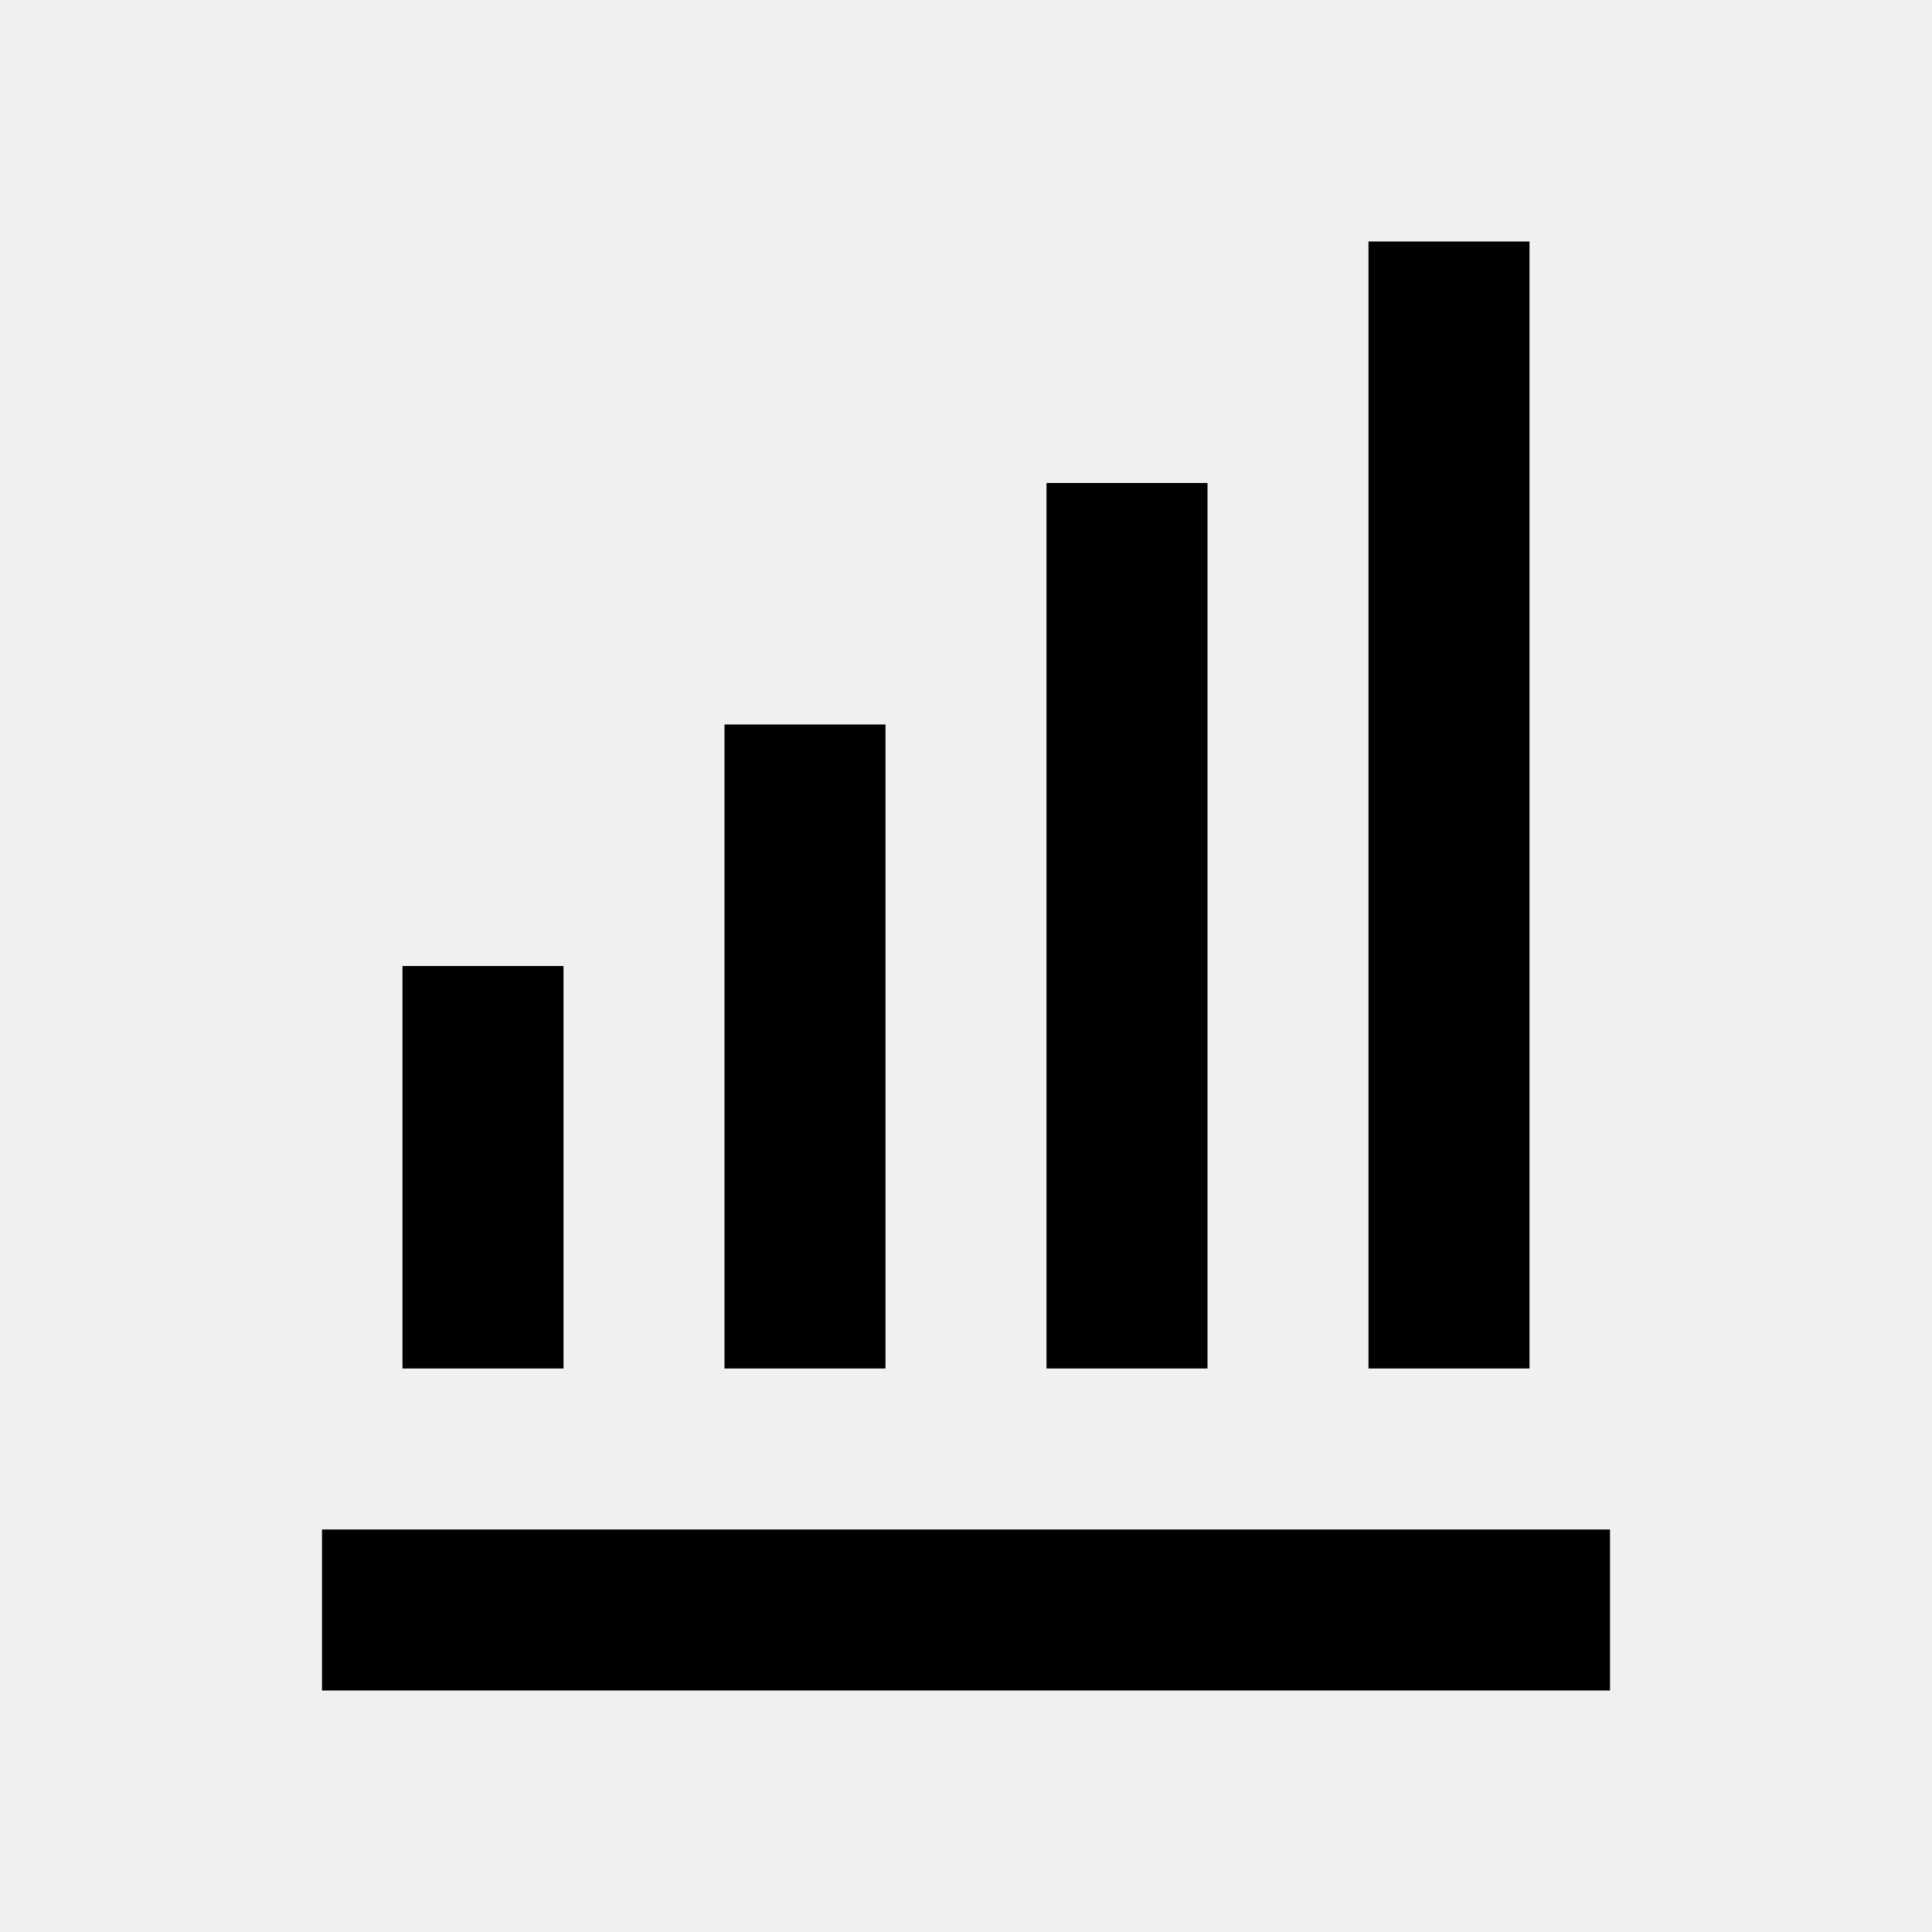
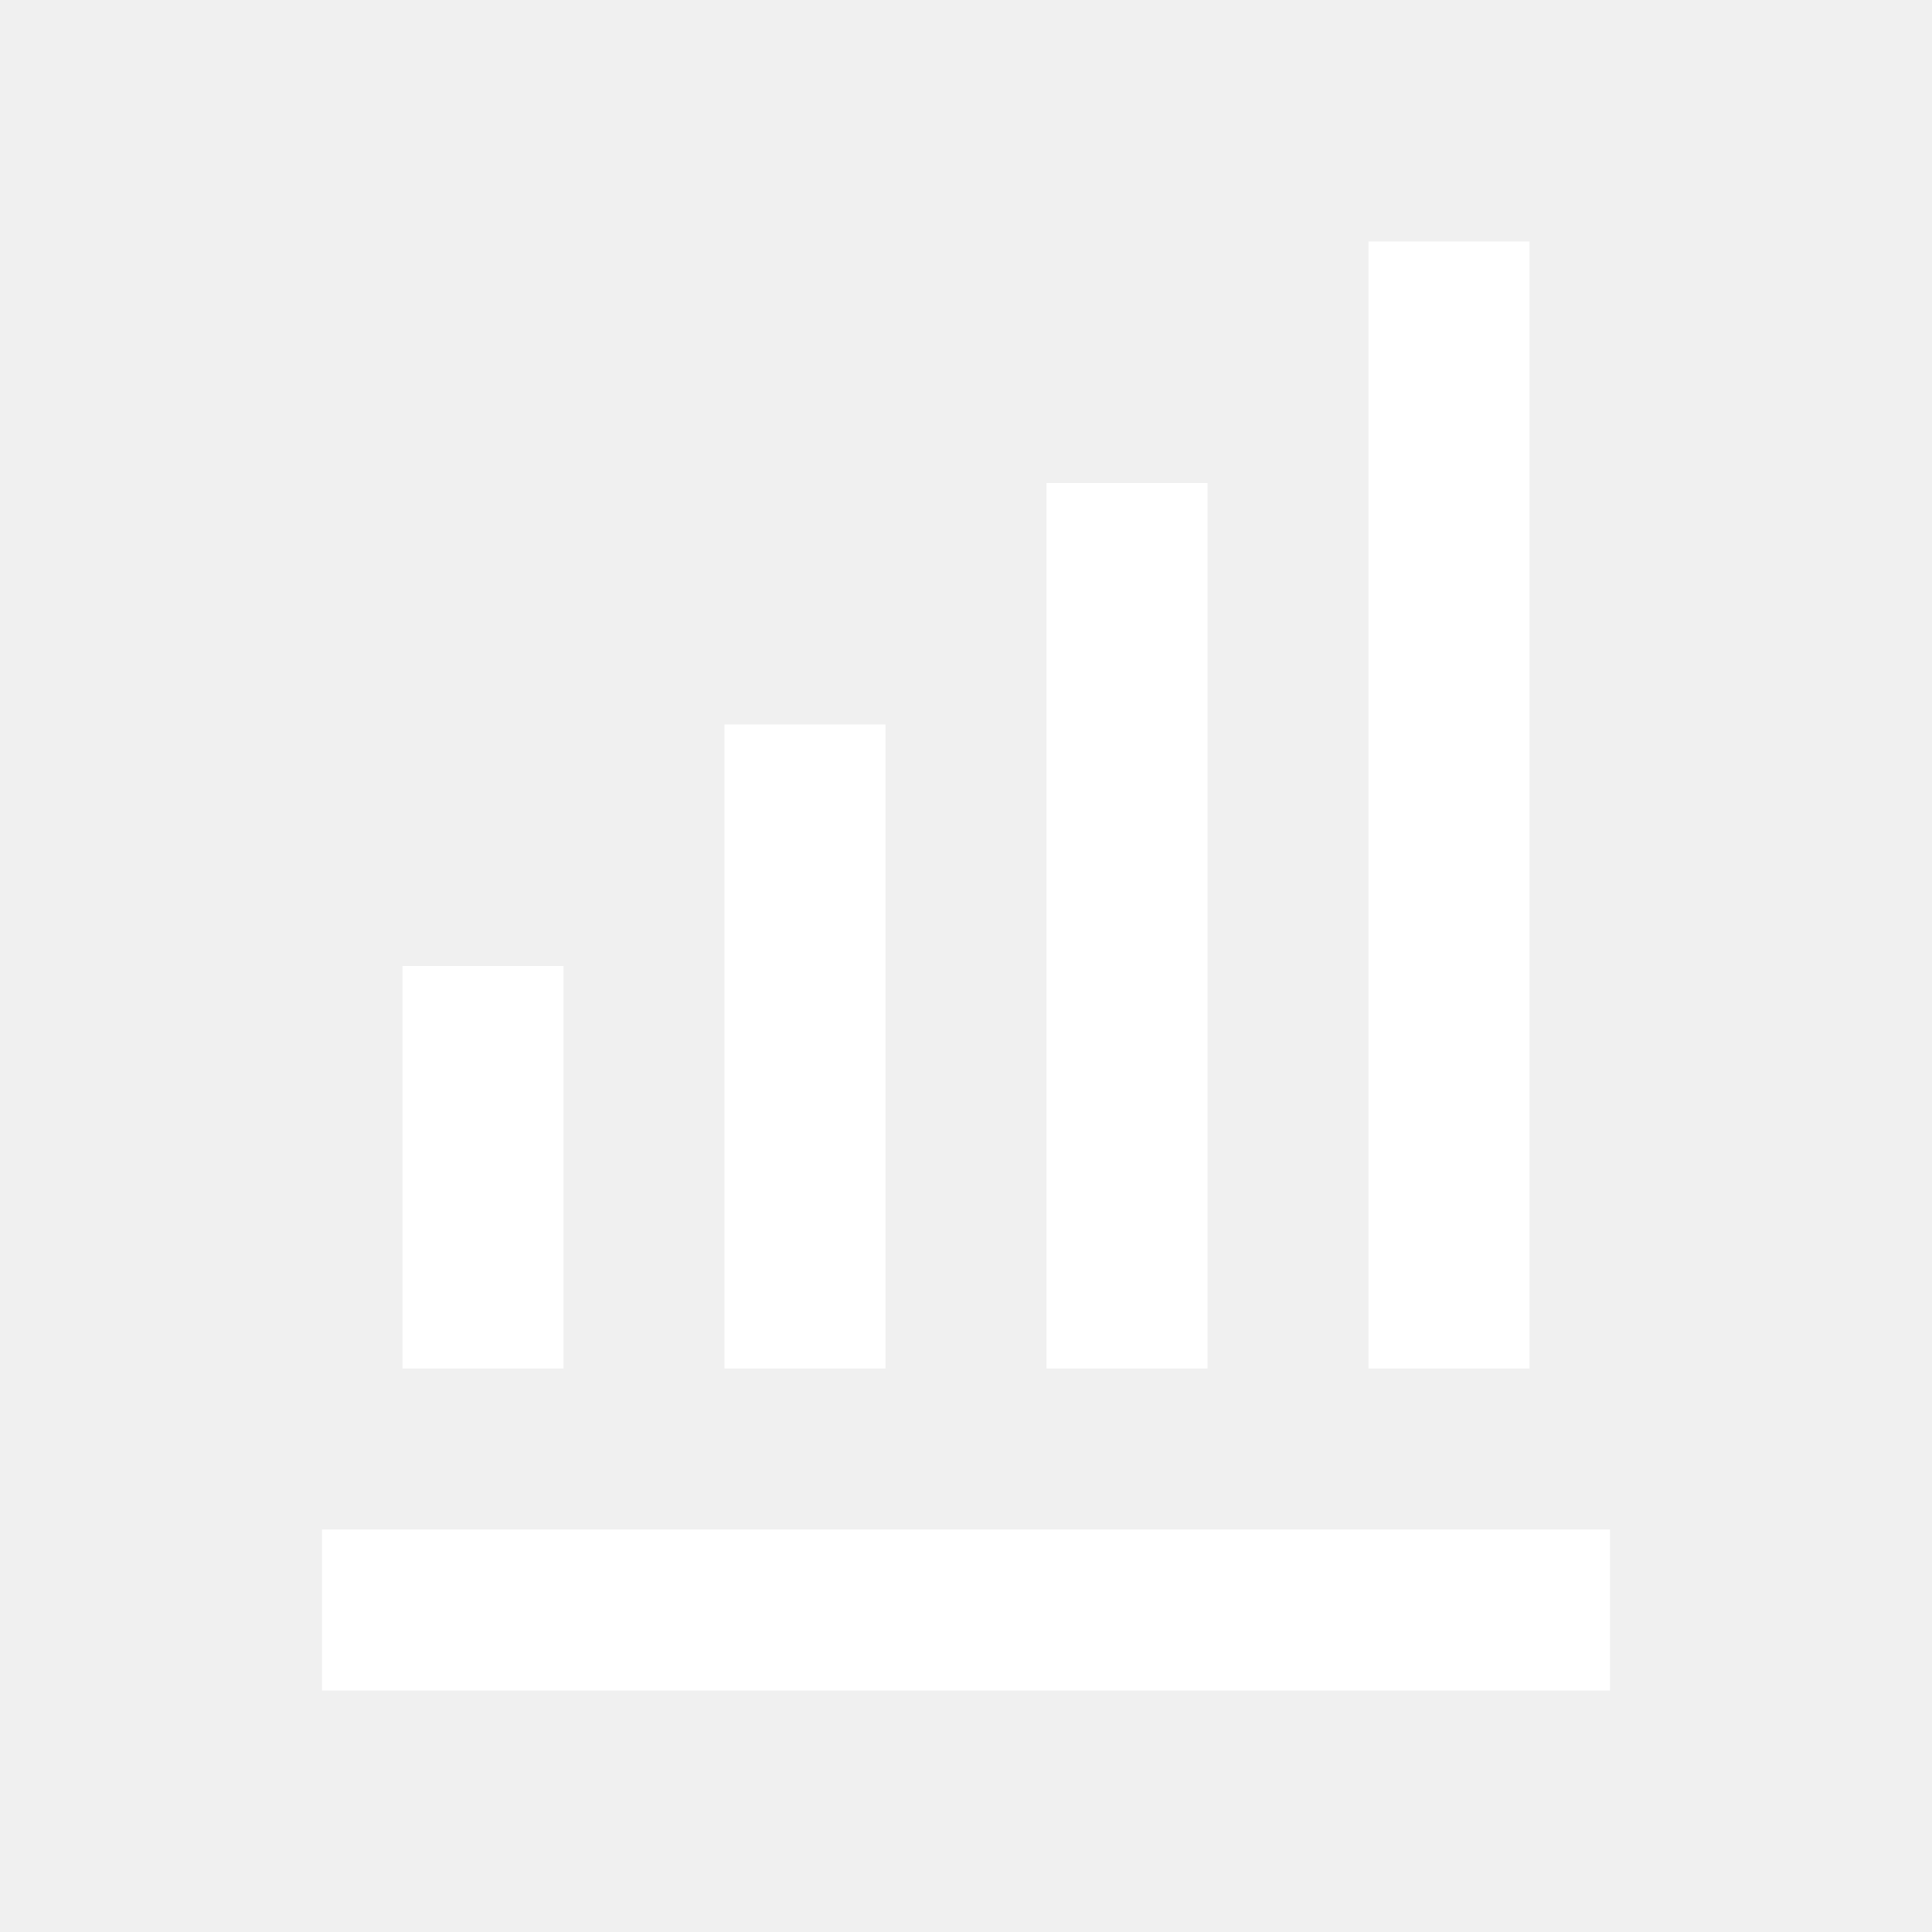
- <svg xmlns="http://www.w3.org/2000/svg" width="24" height="24" viewBox="0 0 24 24" style="fill: rgba(0, 0, 0, 1);transform: ;msFilter:;">
+ <svg xmlns="http://www.w3.org/2000/svg" width="24" height="24" viewBox="0 0 24 24" style="fill: #FFFFFF;transform: ;msFilter:;">
  <path d="M13 6h2v11h-2zm4-3h2v14h-2zM9 9h2v8H9zM4 19h16v2H4zm1-7h2v5H5z" />
</svg>
